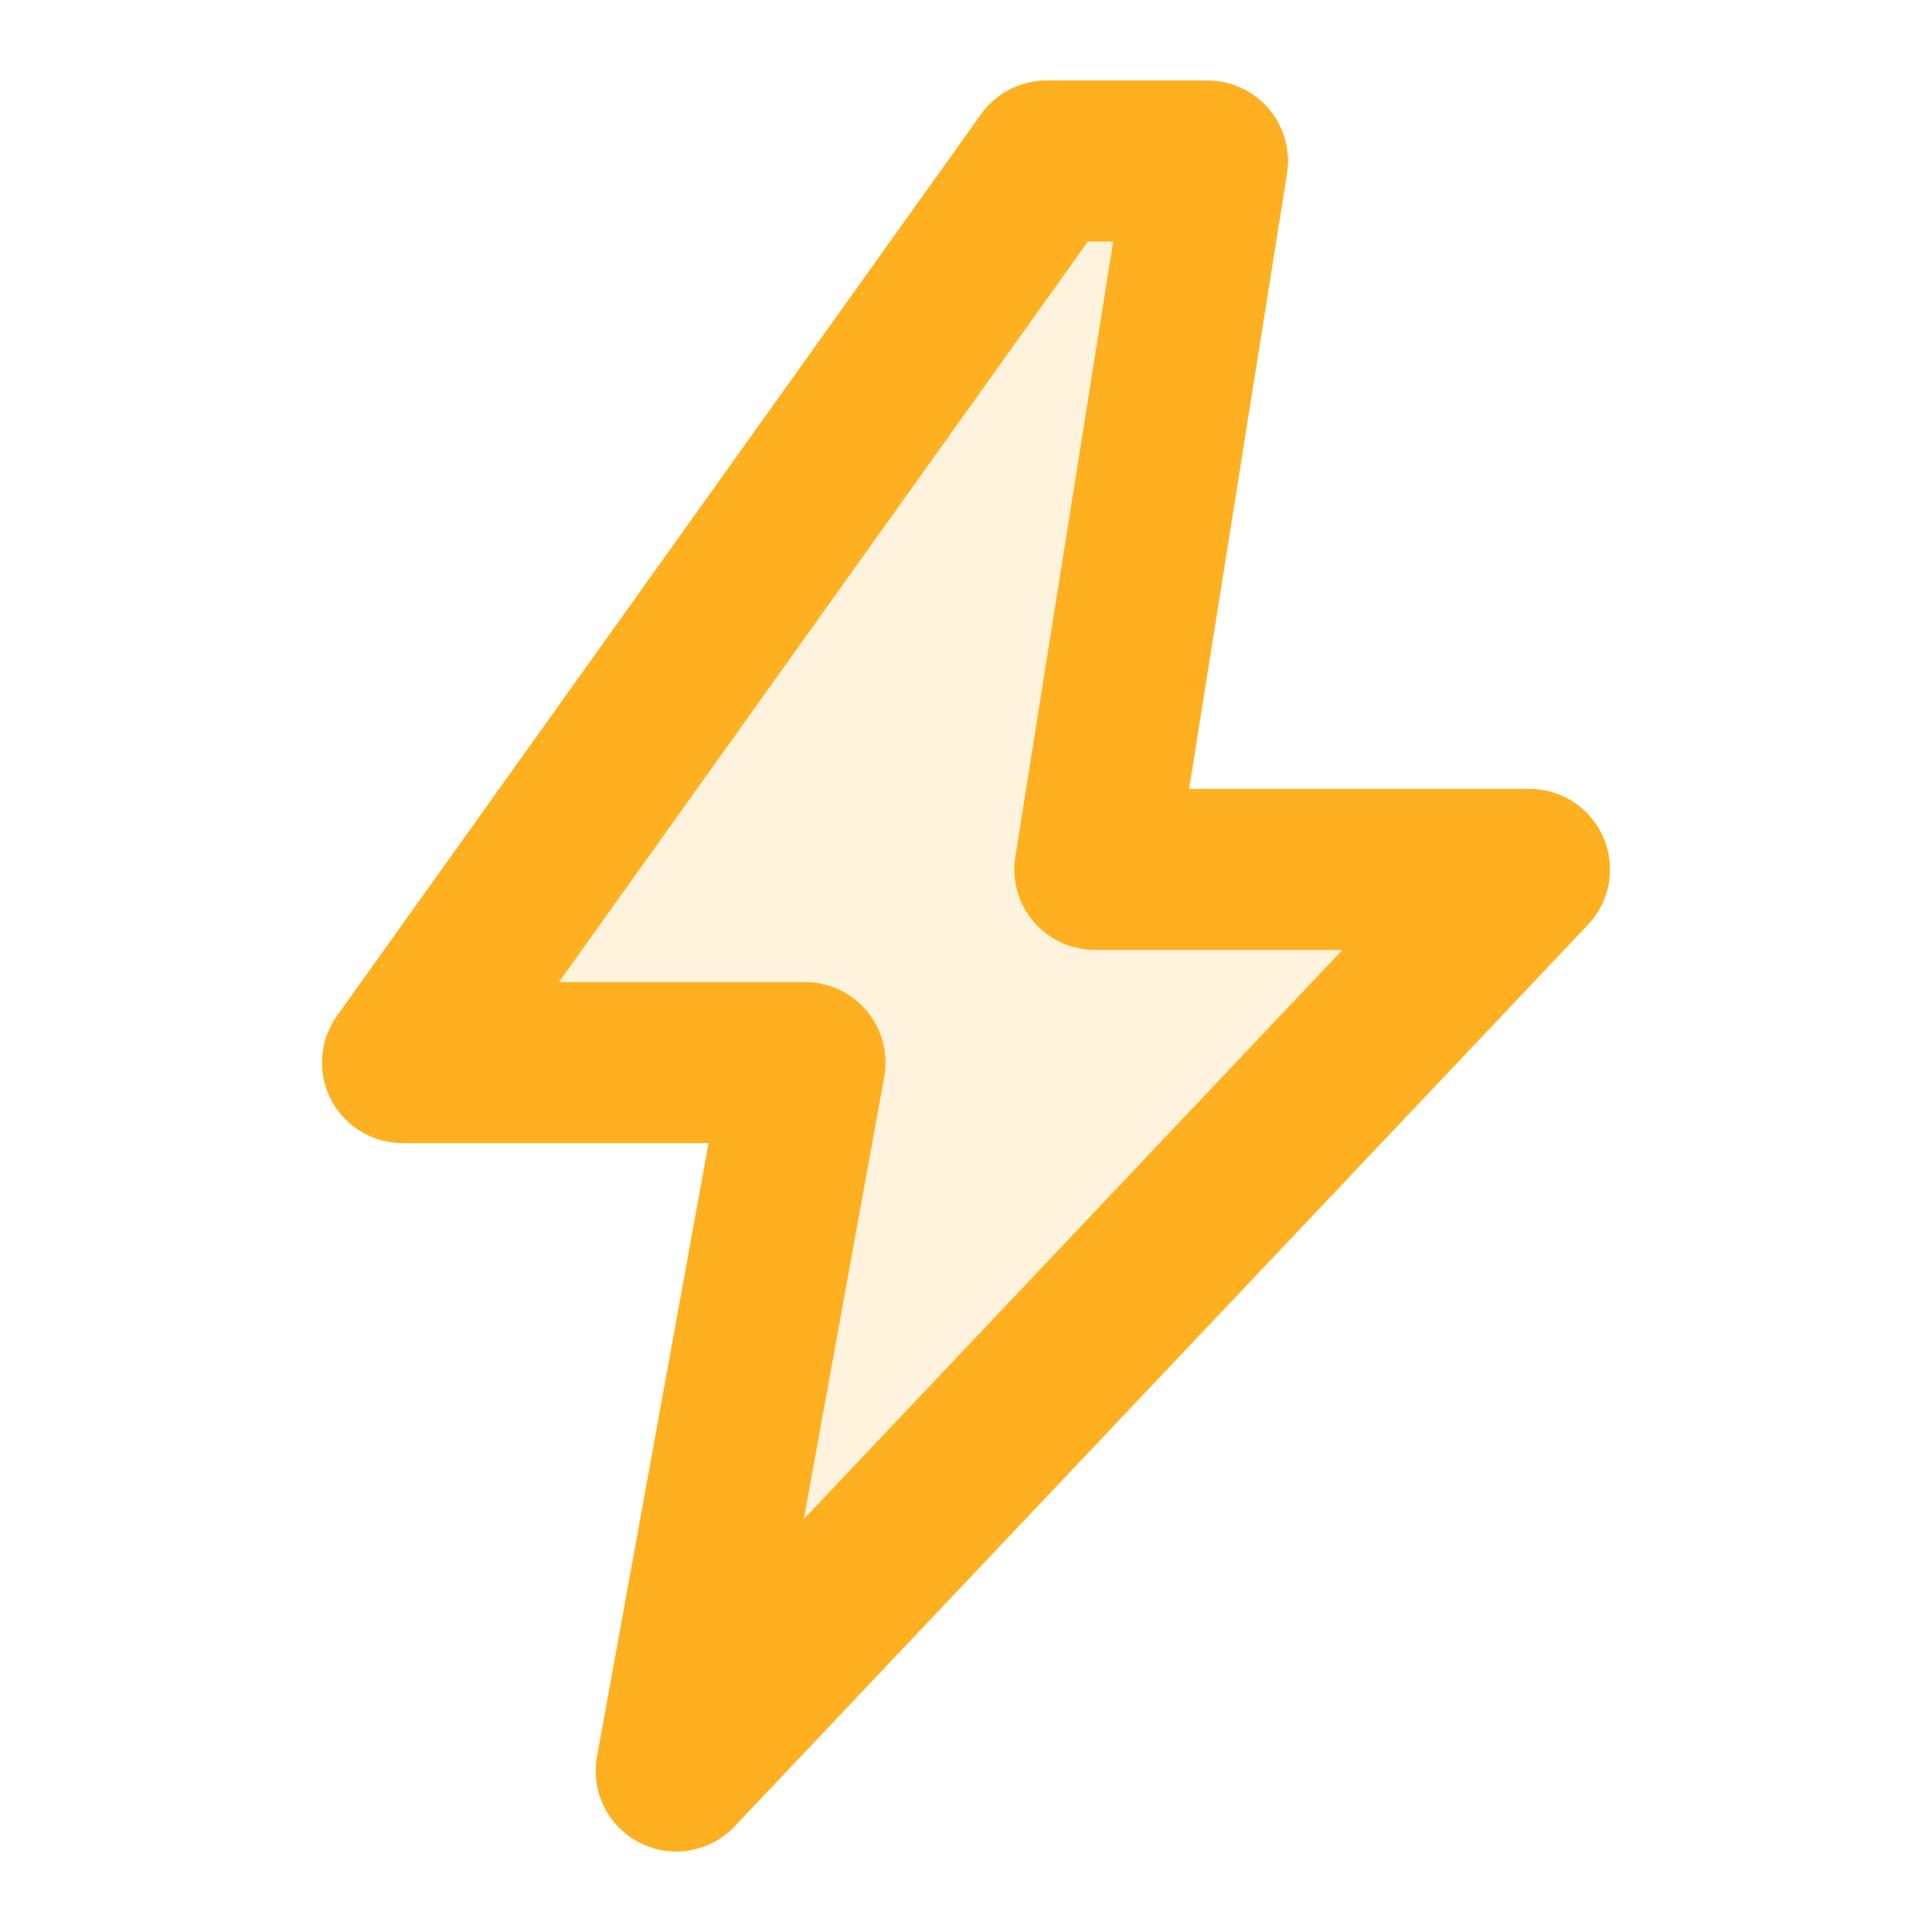
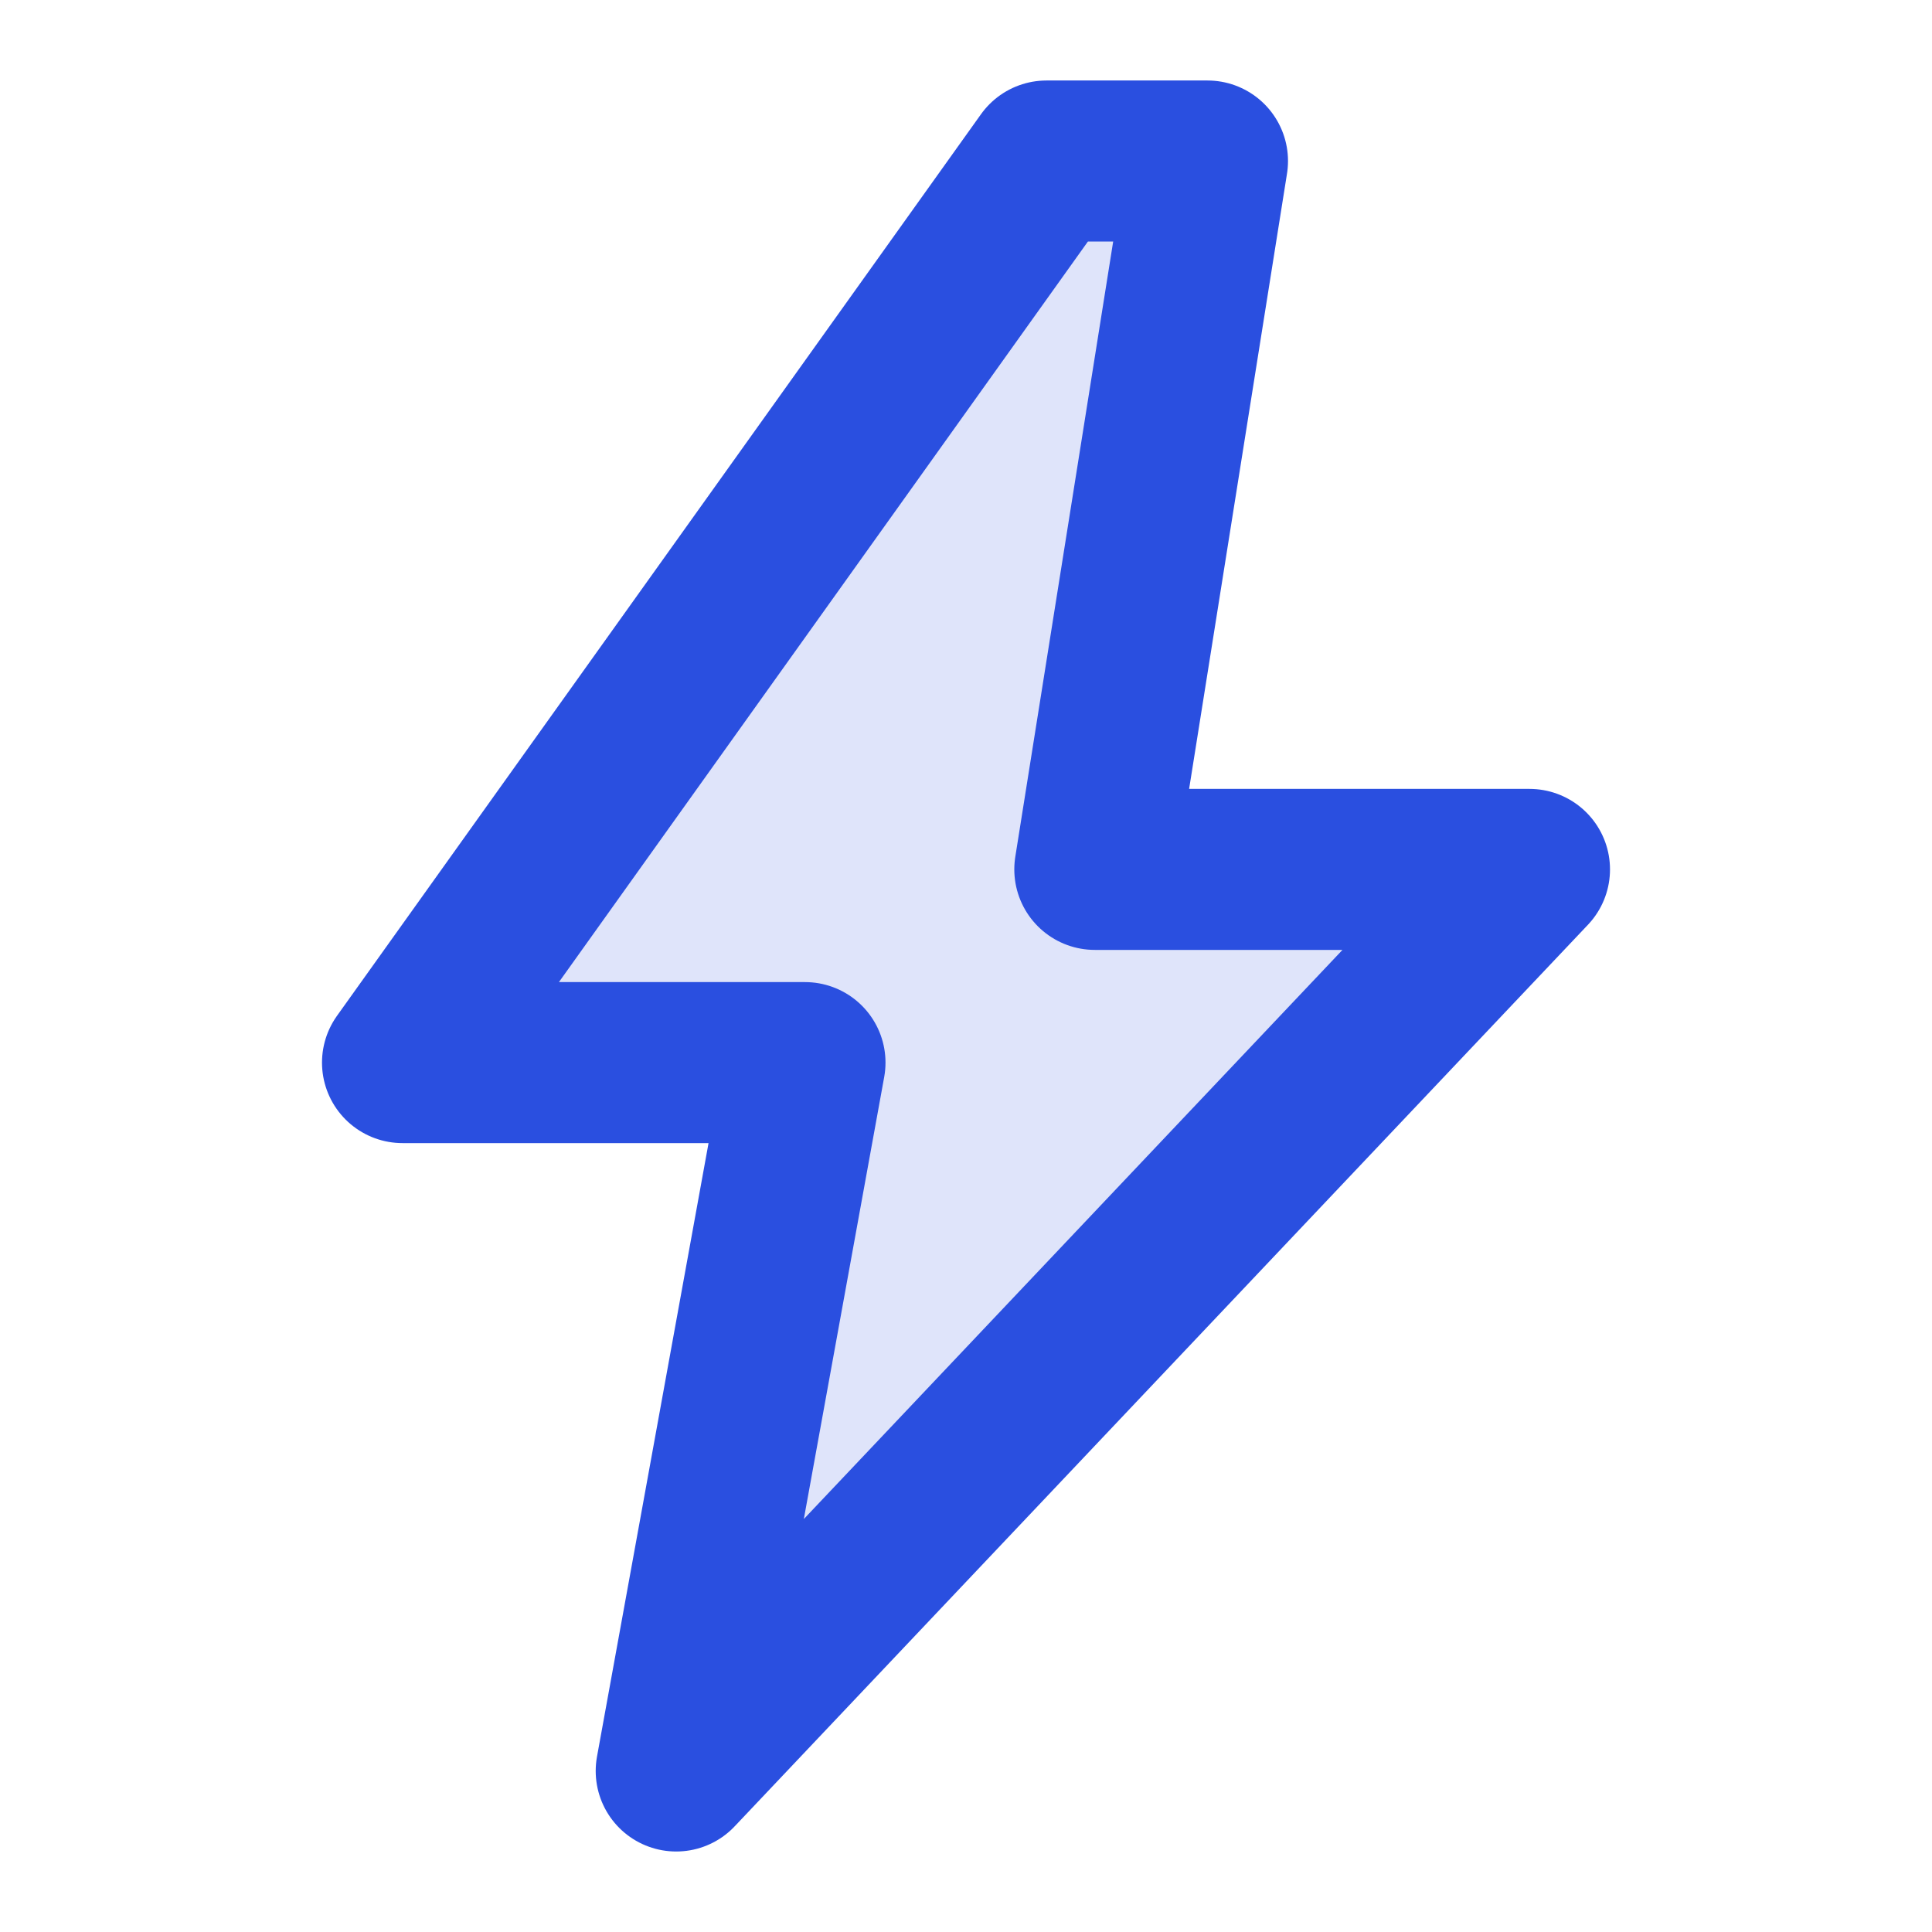
- <svg xmlns="http://www.w3.org/2000/svg" viewBox="0 0 24 24" fill="none" stroke="#FFB020" stroke-width="2" stroke-linecap="round" stroke-linejoin="round">
-   <path d="M13 2L5 13.2h5L8.4 22 19 10.8h-5.4L15 2h-2z" fill="#FFB020" fill-opacity="0.15" />
+ <svg xmlns="http://www.w3.org/2000/svg" viewBox="0 0 24 24" fill="none" stroke="#2A4FE0" stroke-width="2" stroke-linecap="round" stroke-linejoin="round">
+   <path d="M13 2L5 13.2h5L8.4 22 19 10.8h-5.4L15 2h-2z" fill="#2A4FE0" fill-opacity="0.15" />
</svg>
